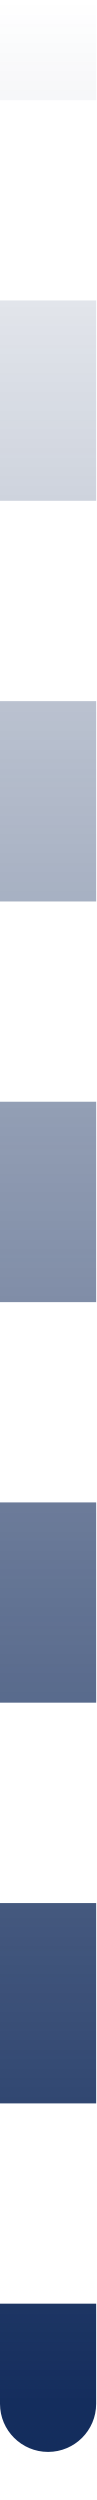
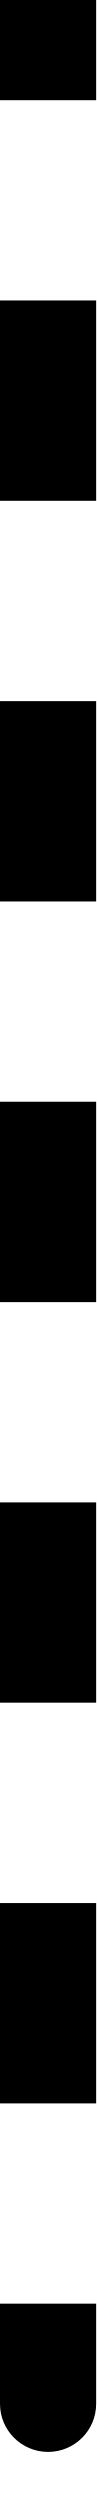
<svg xmlns="http://www.w3.org/2000/svg" width="1" height="26" viewBox="0 0 1 26" fill="none">
  <path d="M0 25C-1.20706e-08 25.276 0.224 25.5 0.5 25.5C0.776 25.5 1 25.276 1 25L0 25ZM1 25L1 23.958L4.55327e-08 23.958L0 25L1 25ZM1 21.875L1 19.792L2.27664e-07 19.792L1.36598e-07 21.875L1 21.875ZM1 17.708L1 15.625L4.09794e-07 15.625L3.18729e-07 17.708L1 17.708ZM1 13.542L1 11.458L5.91925e-07 11.458L5.0086e-07 13.542L1 13.542ZM1 9.375L1 7.292L7.74056e-07 7.292L6.82991e-07 9.375L1 9.375ZM1 5.208L1 3.125L9.56187e-07 3.125L8.65122e-07 5.208L1 5.208ZM1 1.042L1 2.18557e-08L1.09279e-06 -2.18557e-08L1.04725e-06 1.042L1 1.042Z" fill="url(#paint0_linear_1435_1212)" />
  <defs>
    <linearGradient id="paint0_linear_1435_1212" x1="1" y1="25" x2="1" y2="0" gradientUnits="userSpaceOnUse">
-       <stop stop-color="#142D5D" />
-       <stop offset="1" stop-color="#142D5D" stop-opacity="0" />
+       <stop stopColor="#142D5D" />
+       <stop offset="1" stopColor="#142D5D" stopOpacity="0" />
    </linearGradient>
  </defs>
</svg>
